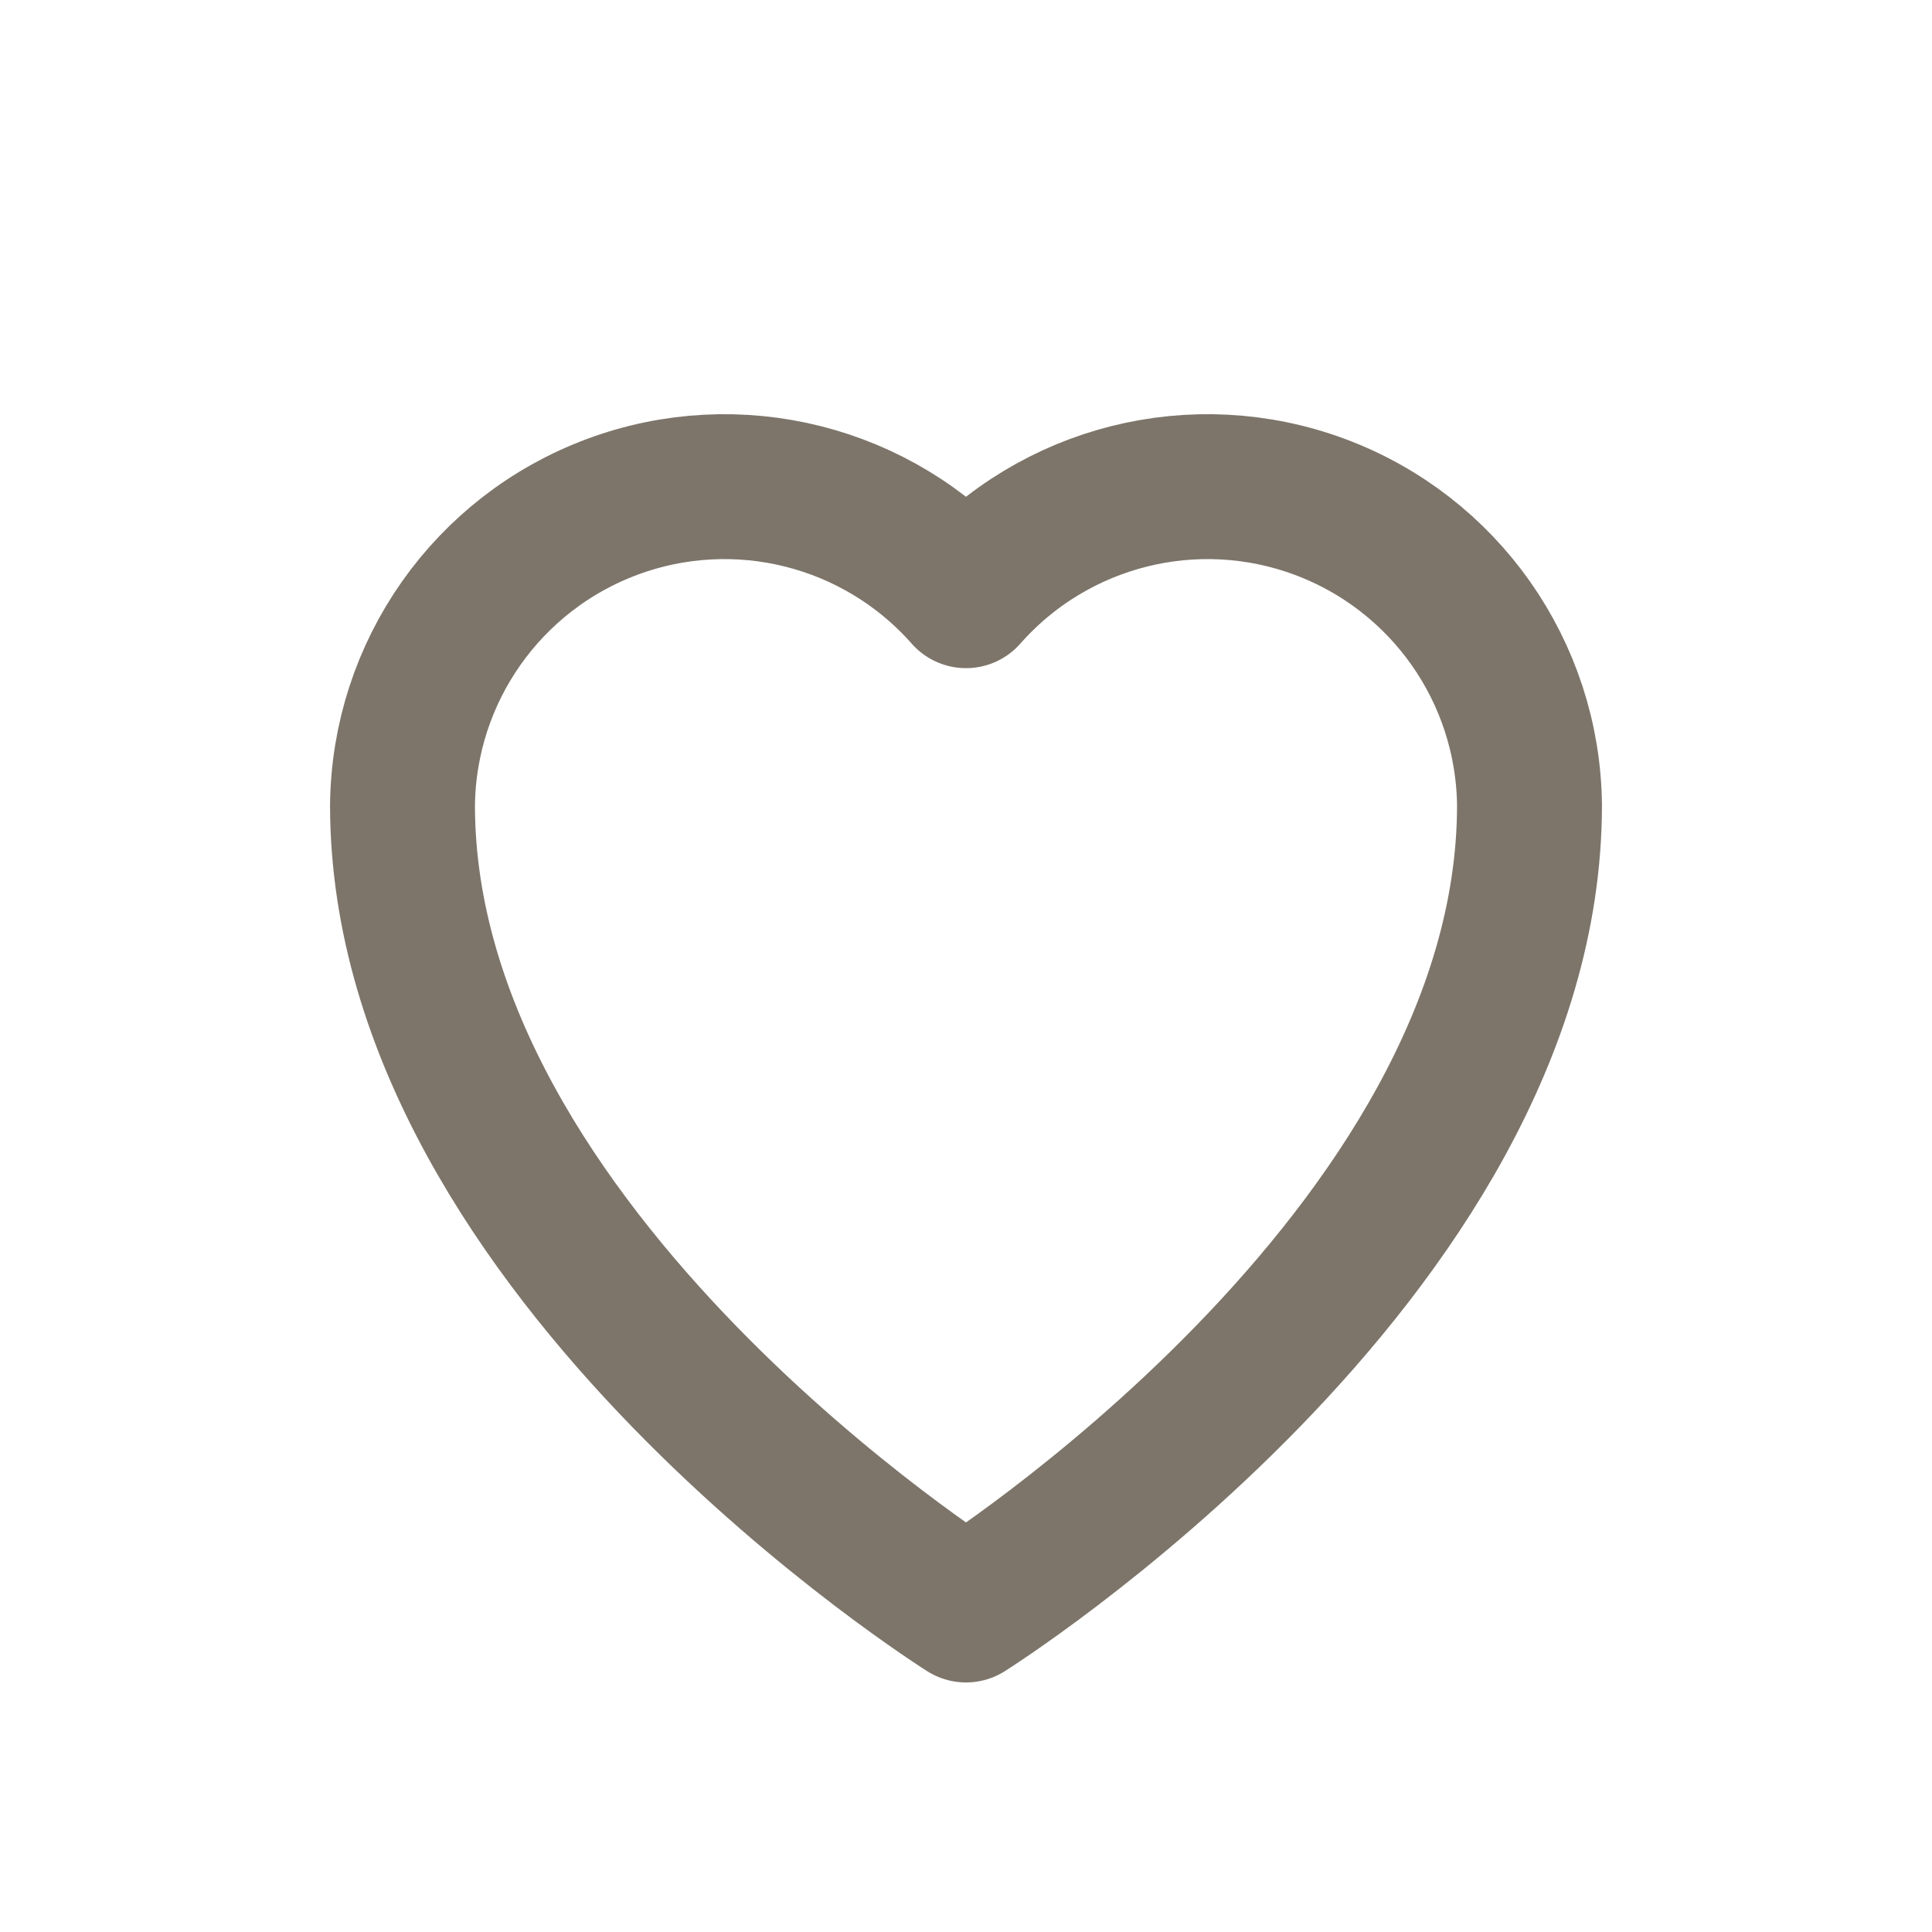
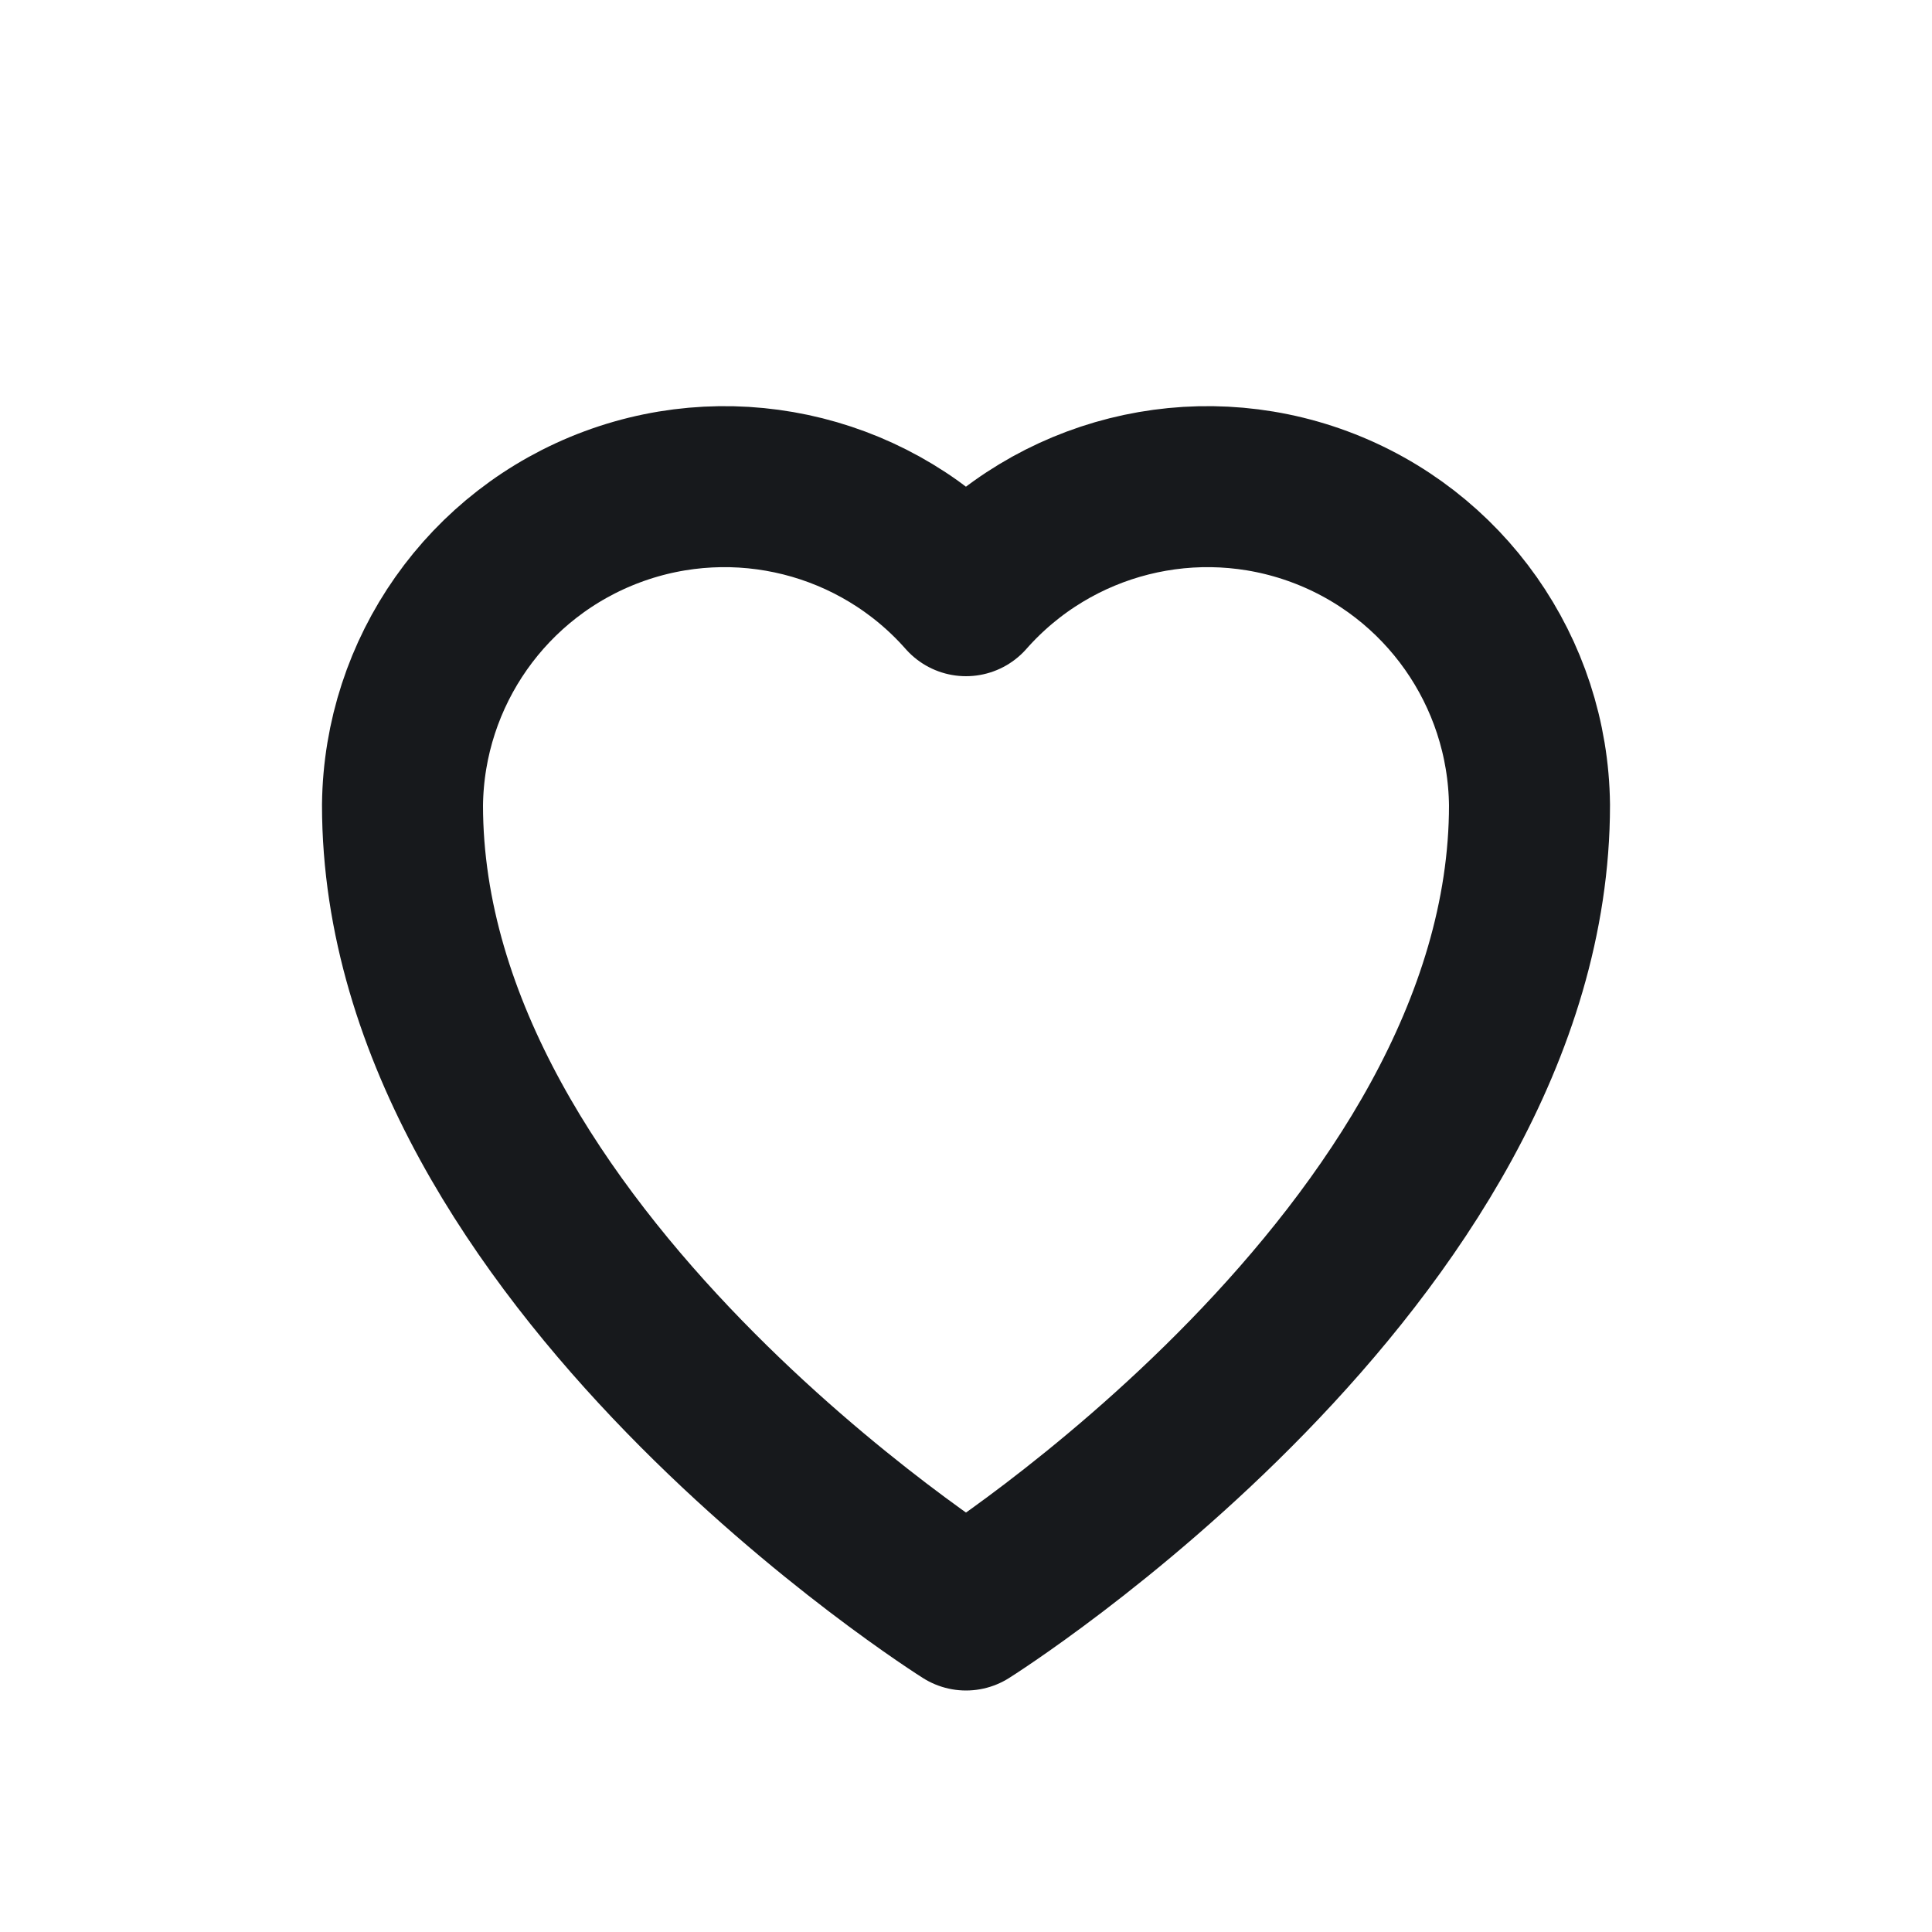
- <svg xmlns="http://www.w3.org/2000/svg" viewBox="0 0 24 24" fill="none" stroke="#7D756A" stroke-width="1.8" stroke-linecap="round" stroke-linejoin="round">
+ <svg xmlns="http://www.w3.org/2000/svg" viewBox="0 0 24 24" fill="none" stroke="#17191c" stroke-width="2" stroke-linecap="round" stroke-linejoin="round">
  <path d="M12 20s-7-4.4-7-10a4 4 0 0 1 7-2.6A4 4 0 0 1 19 10c0 5.6-7 10-7 10z" />
</svg>
